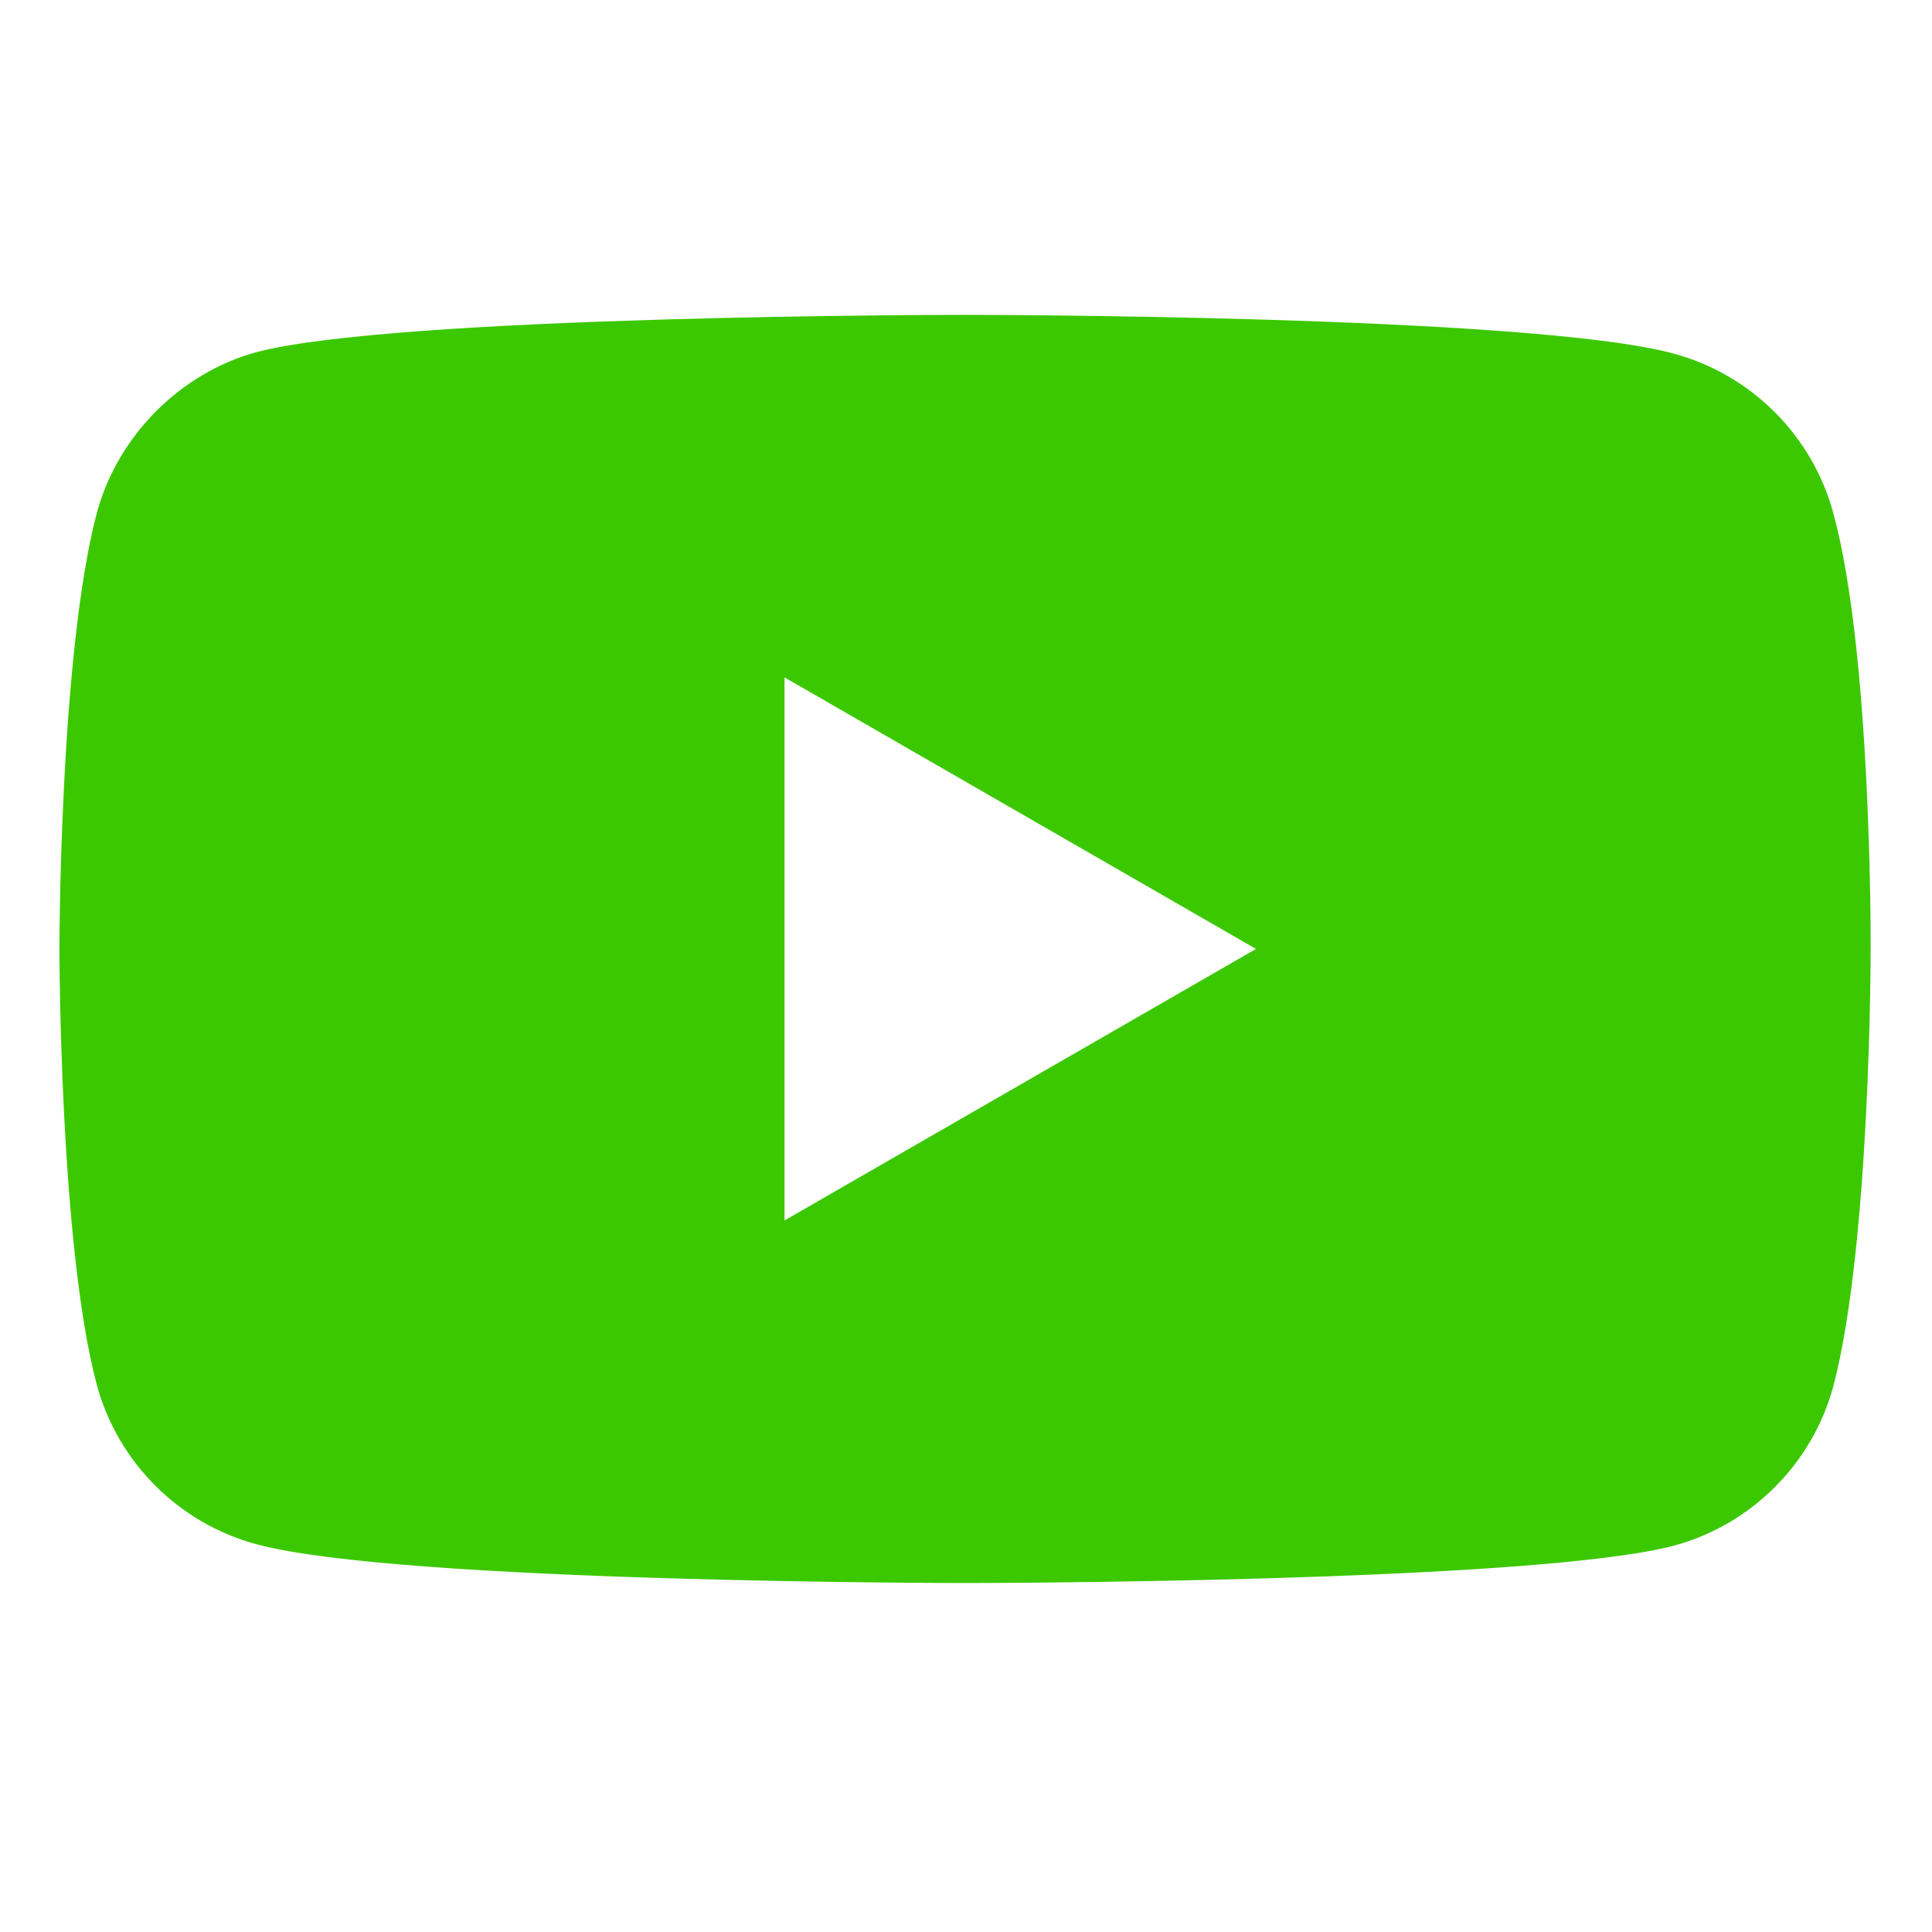
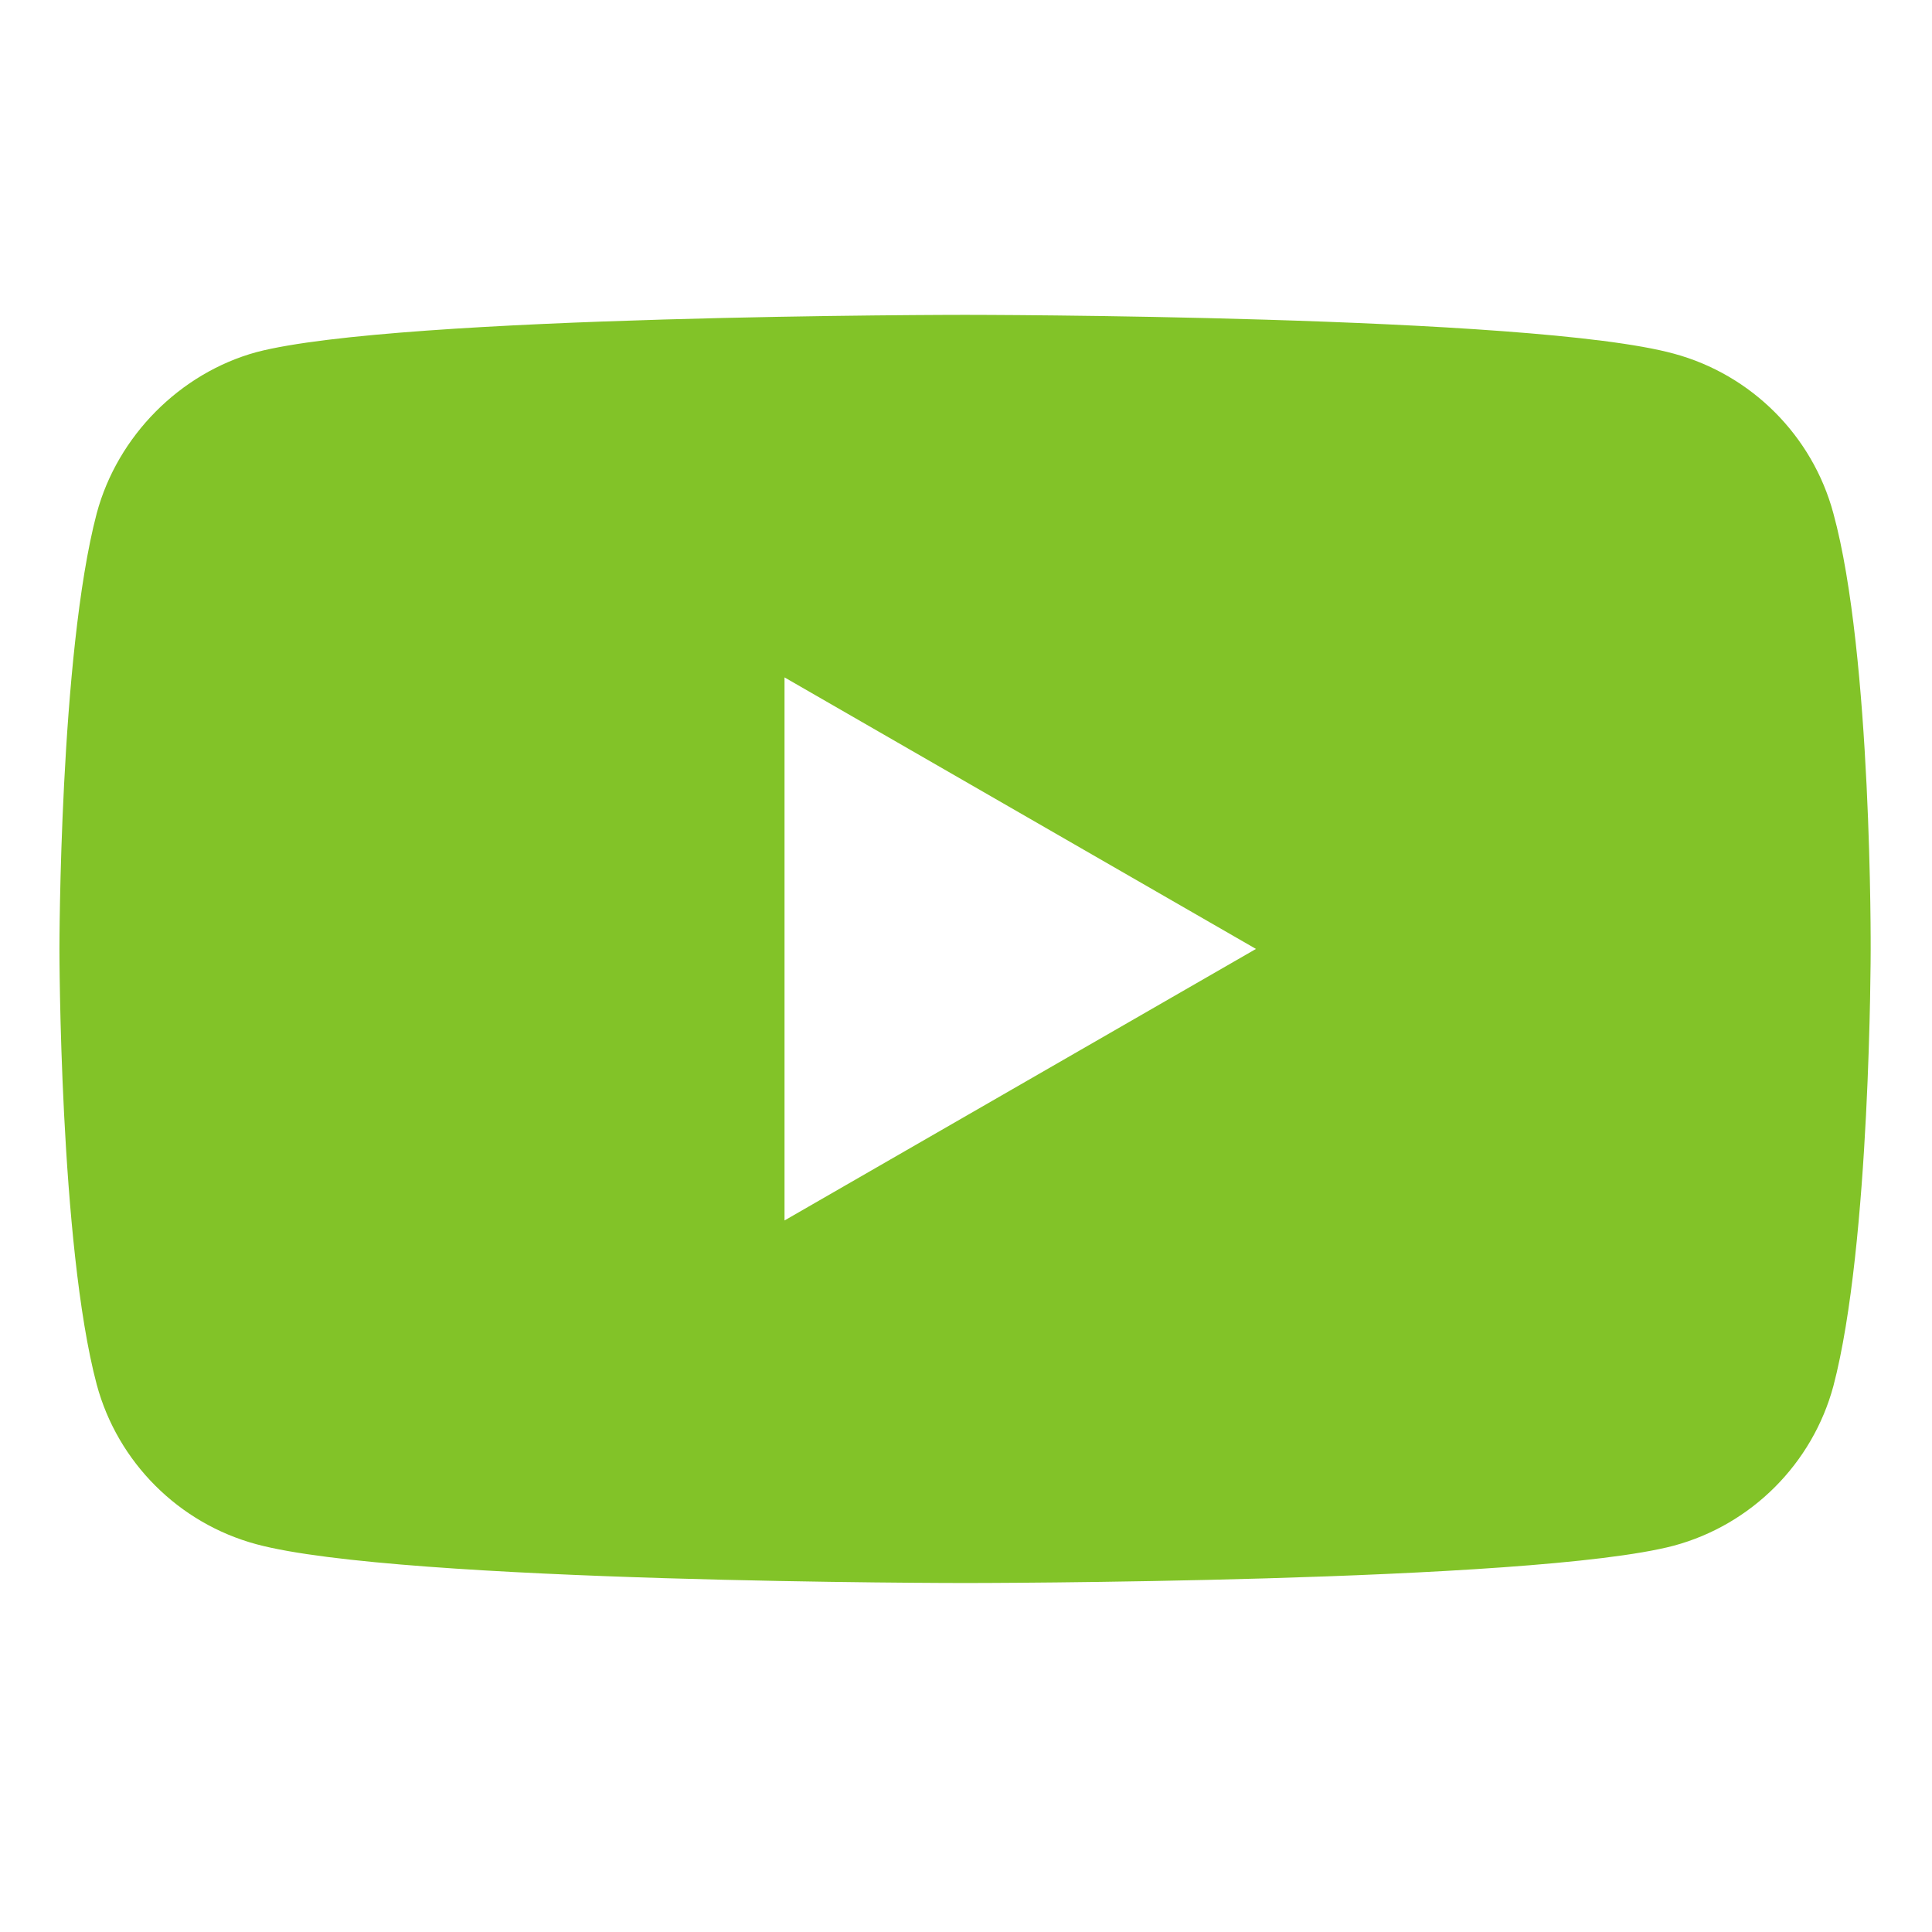
<svg xmlns="http://www.w3.org/2000/svg" height="682pt" viewBox="-21 -117 682.667 682" width="682pt">
-   <path fill="rgba(60,200,0,1)" d="m626.812 64.035c-7.375-27.418-28.992-49.031-56.406-56.414-50.082-13.703-250.414-13.703-250.414-13.703s-200.324 0-250.406 13.184c-26.887 7.375-49.031 29.52-56.406 56.934-13.18 50.078-13.18 153.934-13.18 153.934s0 104.379 13.18 153.934c7.383 27.414 28.992 49.027 56.41 56.41 50.605 13.707 250.41 13.707 250.41 13.707s200.324 0 250.406-13.184c27.418-7.379 49.031-28.992 56.414-56.406 13.176-50.082 13.176-153.934 13.176-153.934s.527-104.383-13.184-154.461zm-370.602 249.879v-191.891l166.586 95.945zm0 0" />
+   <path fill="rgba(130, 195, 40, 1)" d="m626.812 64.035c-7.375-27.418-28.992-49.031-56.406-56.414-50.082-13.703-250.414-13.703-250.414-13.703s-200.324 0-250.406 13.184c-26.887 7.375-49.031 29.52-56.406 56.934-13.18 50.078-13.18 153.934-13.18 153.934s0 104.379 13.18 153.934c7.383 27.414 28.992 49.027 56.41 56.41 50.605 13.707 250.41 13.707 250.41 13.707s200.324 0 250.406-13.184c27.418-7.379 49.031-28.992 56.414-56.406 13.176-50.082 13.176-153.934 13.176-153.934s.527-104.383-13.184-154.461zm-370.602 249.879v-191.891l166.586 95.945zm0 0" />
</svg>
